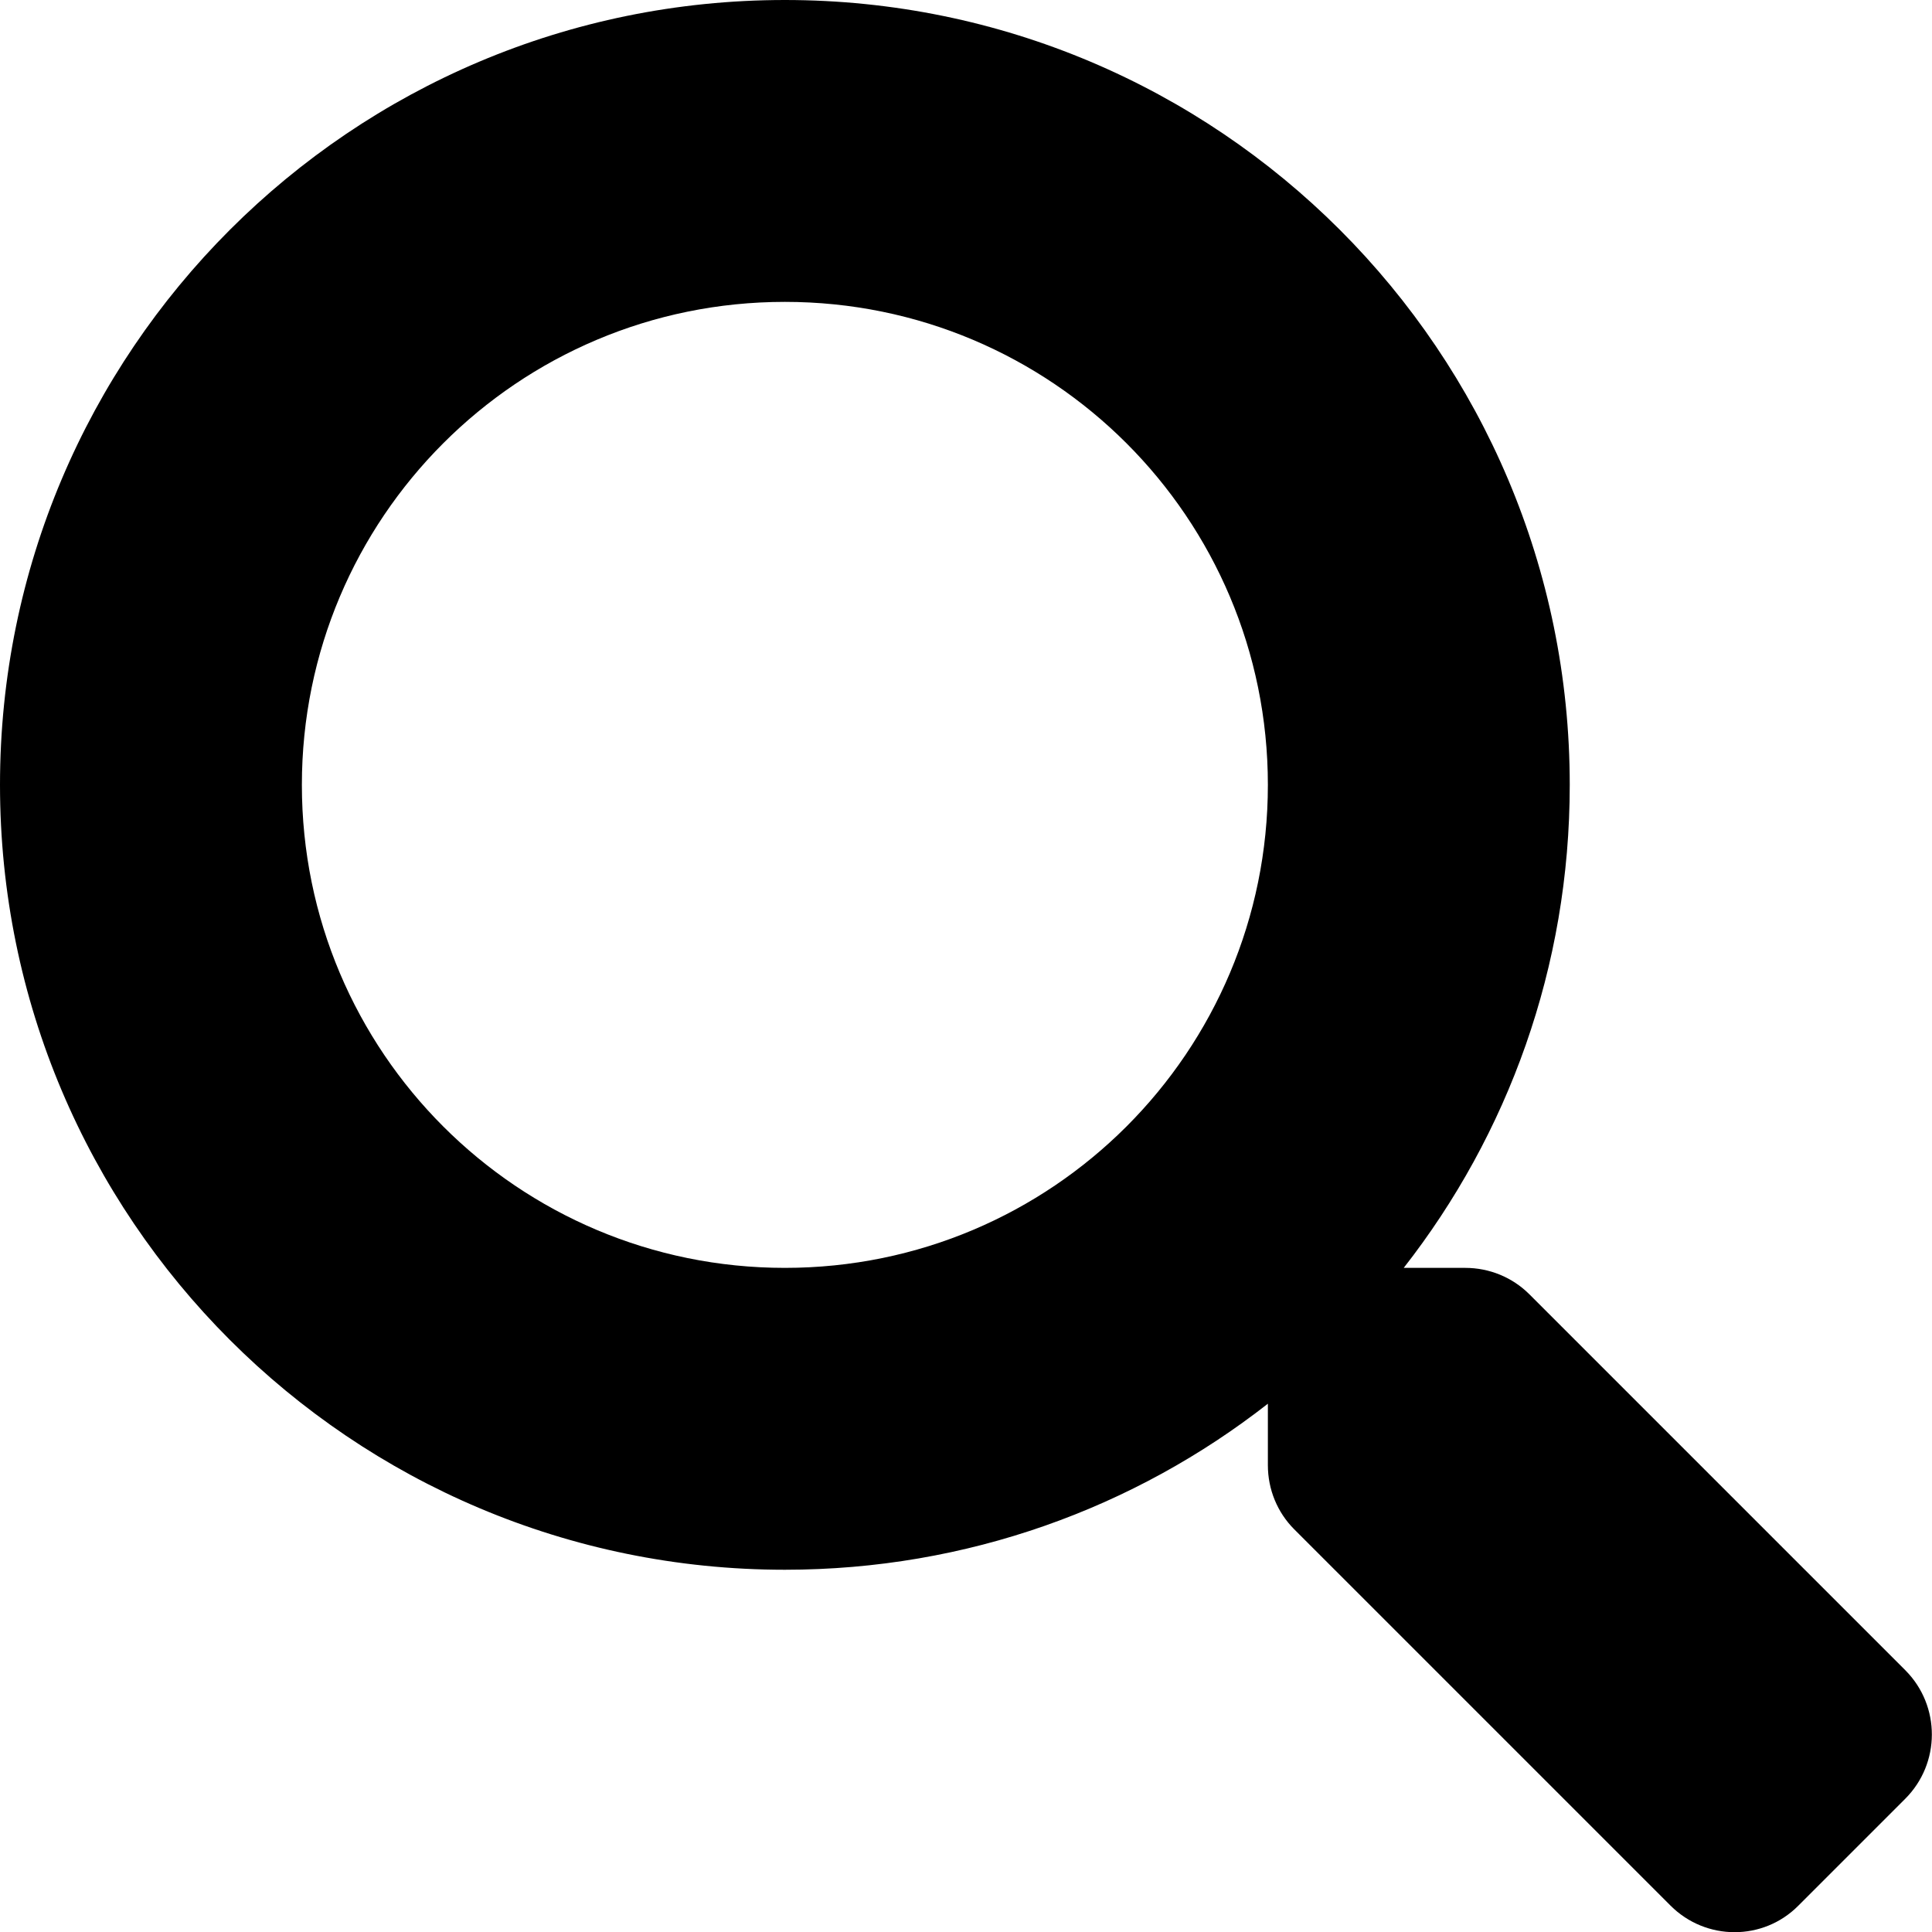
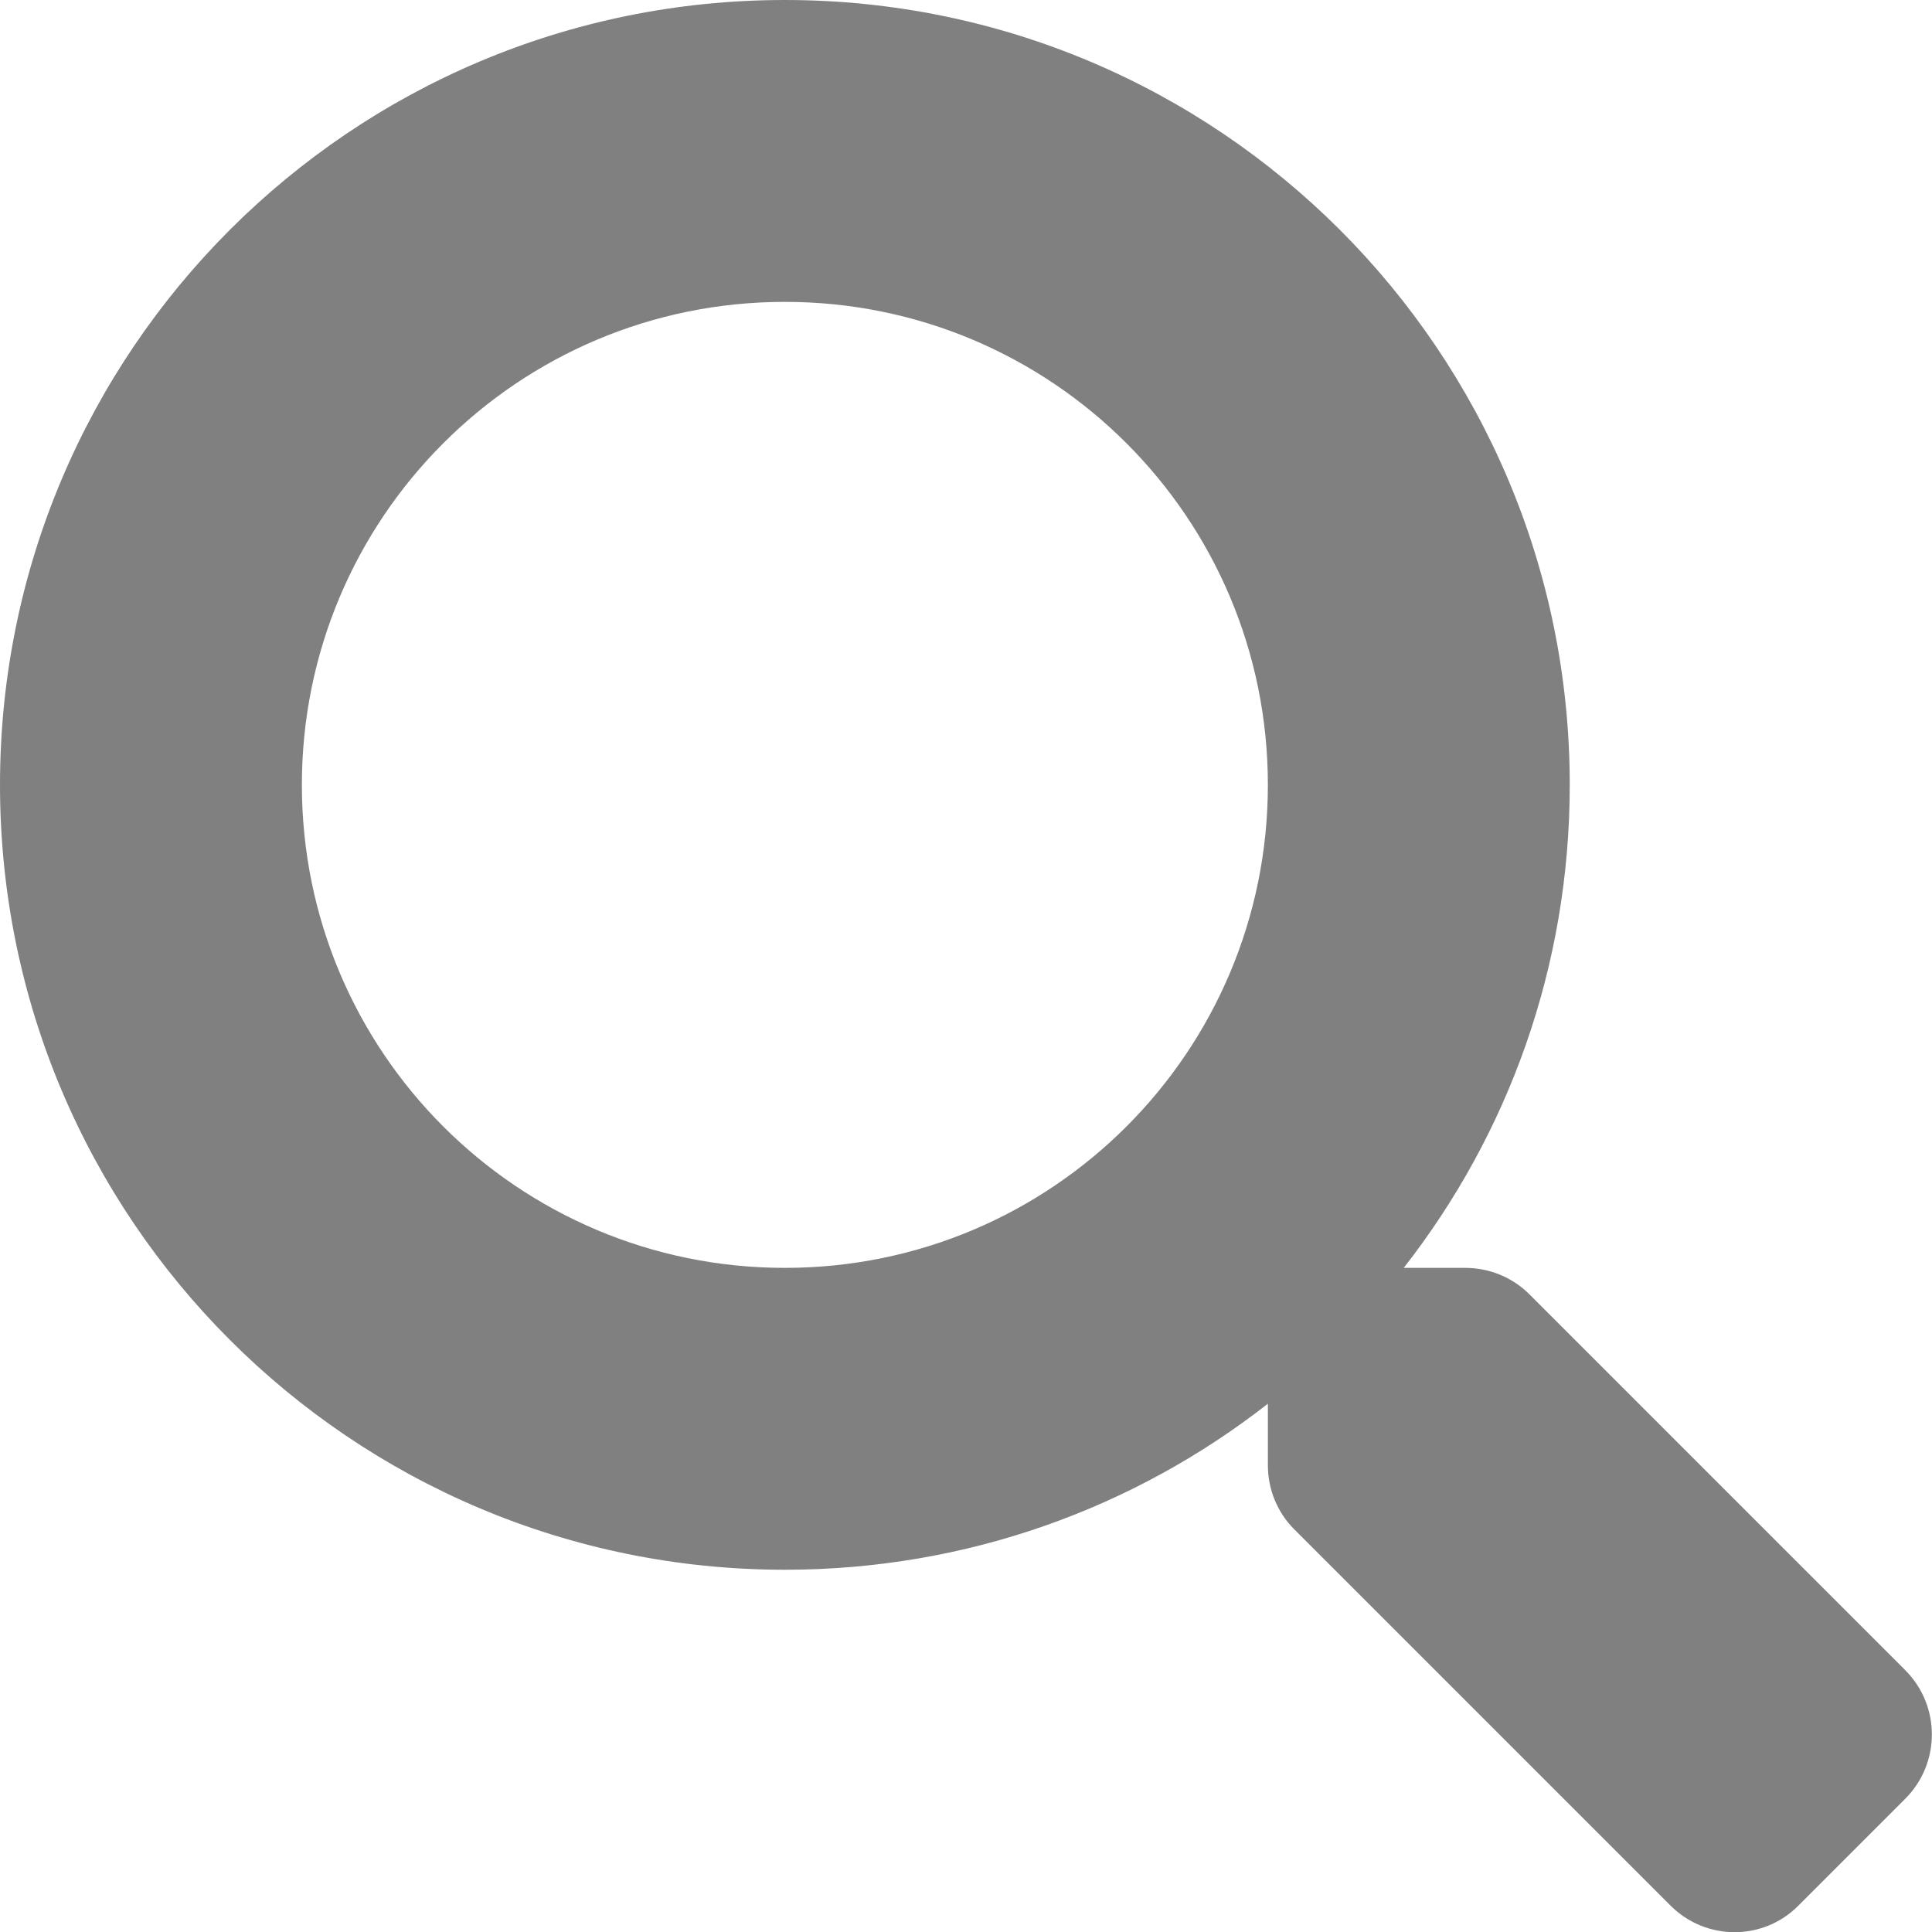
<svg xmlns="http://www.w3.org/2000/svg" aria-hidden="true" focusable="false" data-prefix="fas" data-icon="search" class="svg-inline--fa fa-search fa-w-16" role="img" viewBox="0 0 512 512">
-   <path fill="currentColor" d="M505 442.7L405.3 343c-4.5-4.5-10.6-7-17-7H372c27.6-35.3 44-79.7 44-128C416 93.1 322.9 0 208 0S0 93.1 0 208s93.1 208 208 208c48.3 0 92.7-16.4 128-44v16.3c0 6.4 2.5 12.5 7 17l99.7 99.7c9.4 9.4 24.6 9.4 33.9 0l28.3-28.3c9.4-9.4 9.4-24.6.1-34zM208 336c-70.7 0-128-57.2-128-128 0-70.7 57.2-128 128-128 70.7 0 128 57.2 128 128 0 70.7-57.2 128-128 128z" />
+   <path fill="gray" d="M505 442.7L405.3 343c-4.5-4.5-10.6-7-17-7H372c27.6-35.3 44-79.7 44-128C416 93.1 322.9 0 208 0S0 93.1 0 208s93.1 208 208 208c48.3 0 92.7-16.4 128-44v16.3c0 6.4 2.5 12.5 7 17l99.7 99.7c9.4 9.4 24.6 9.4 33.9 0l28.3-28.3c9.4-9.4 9.4-24.6.1-34zM208 336c-70.7 0-128-57.2-128-128 0-70.7 57.2-128 128-128 70.7 0 128 57.2 128 128 0 70.7-57.2 128-128 128z" />
</svg>
